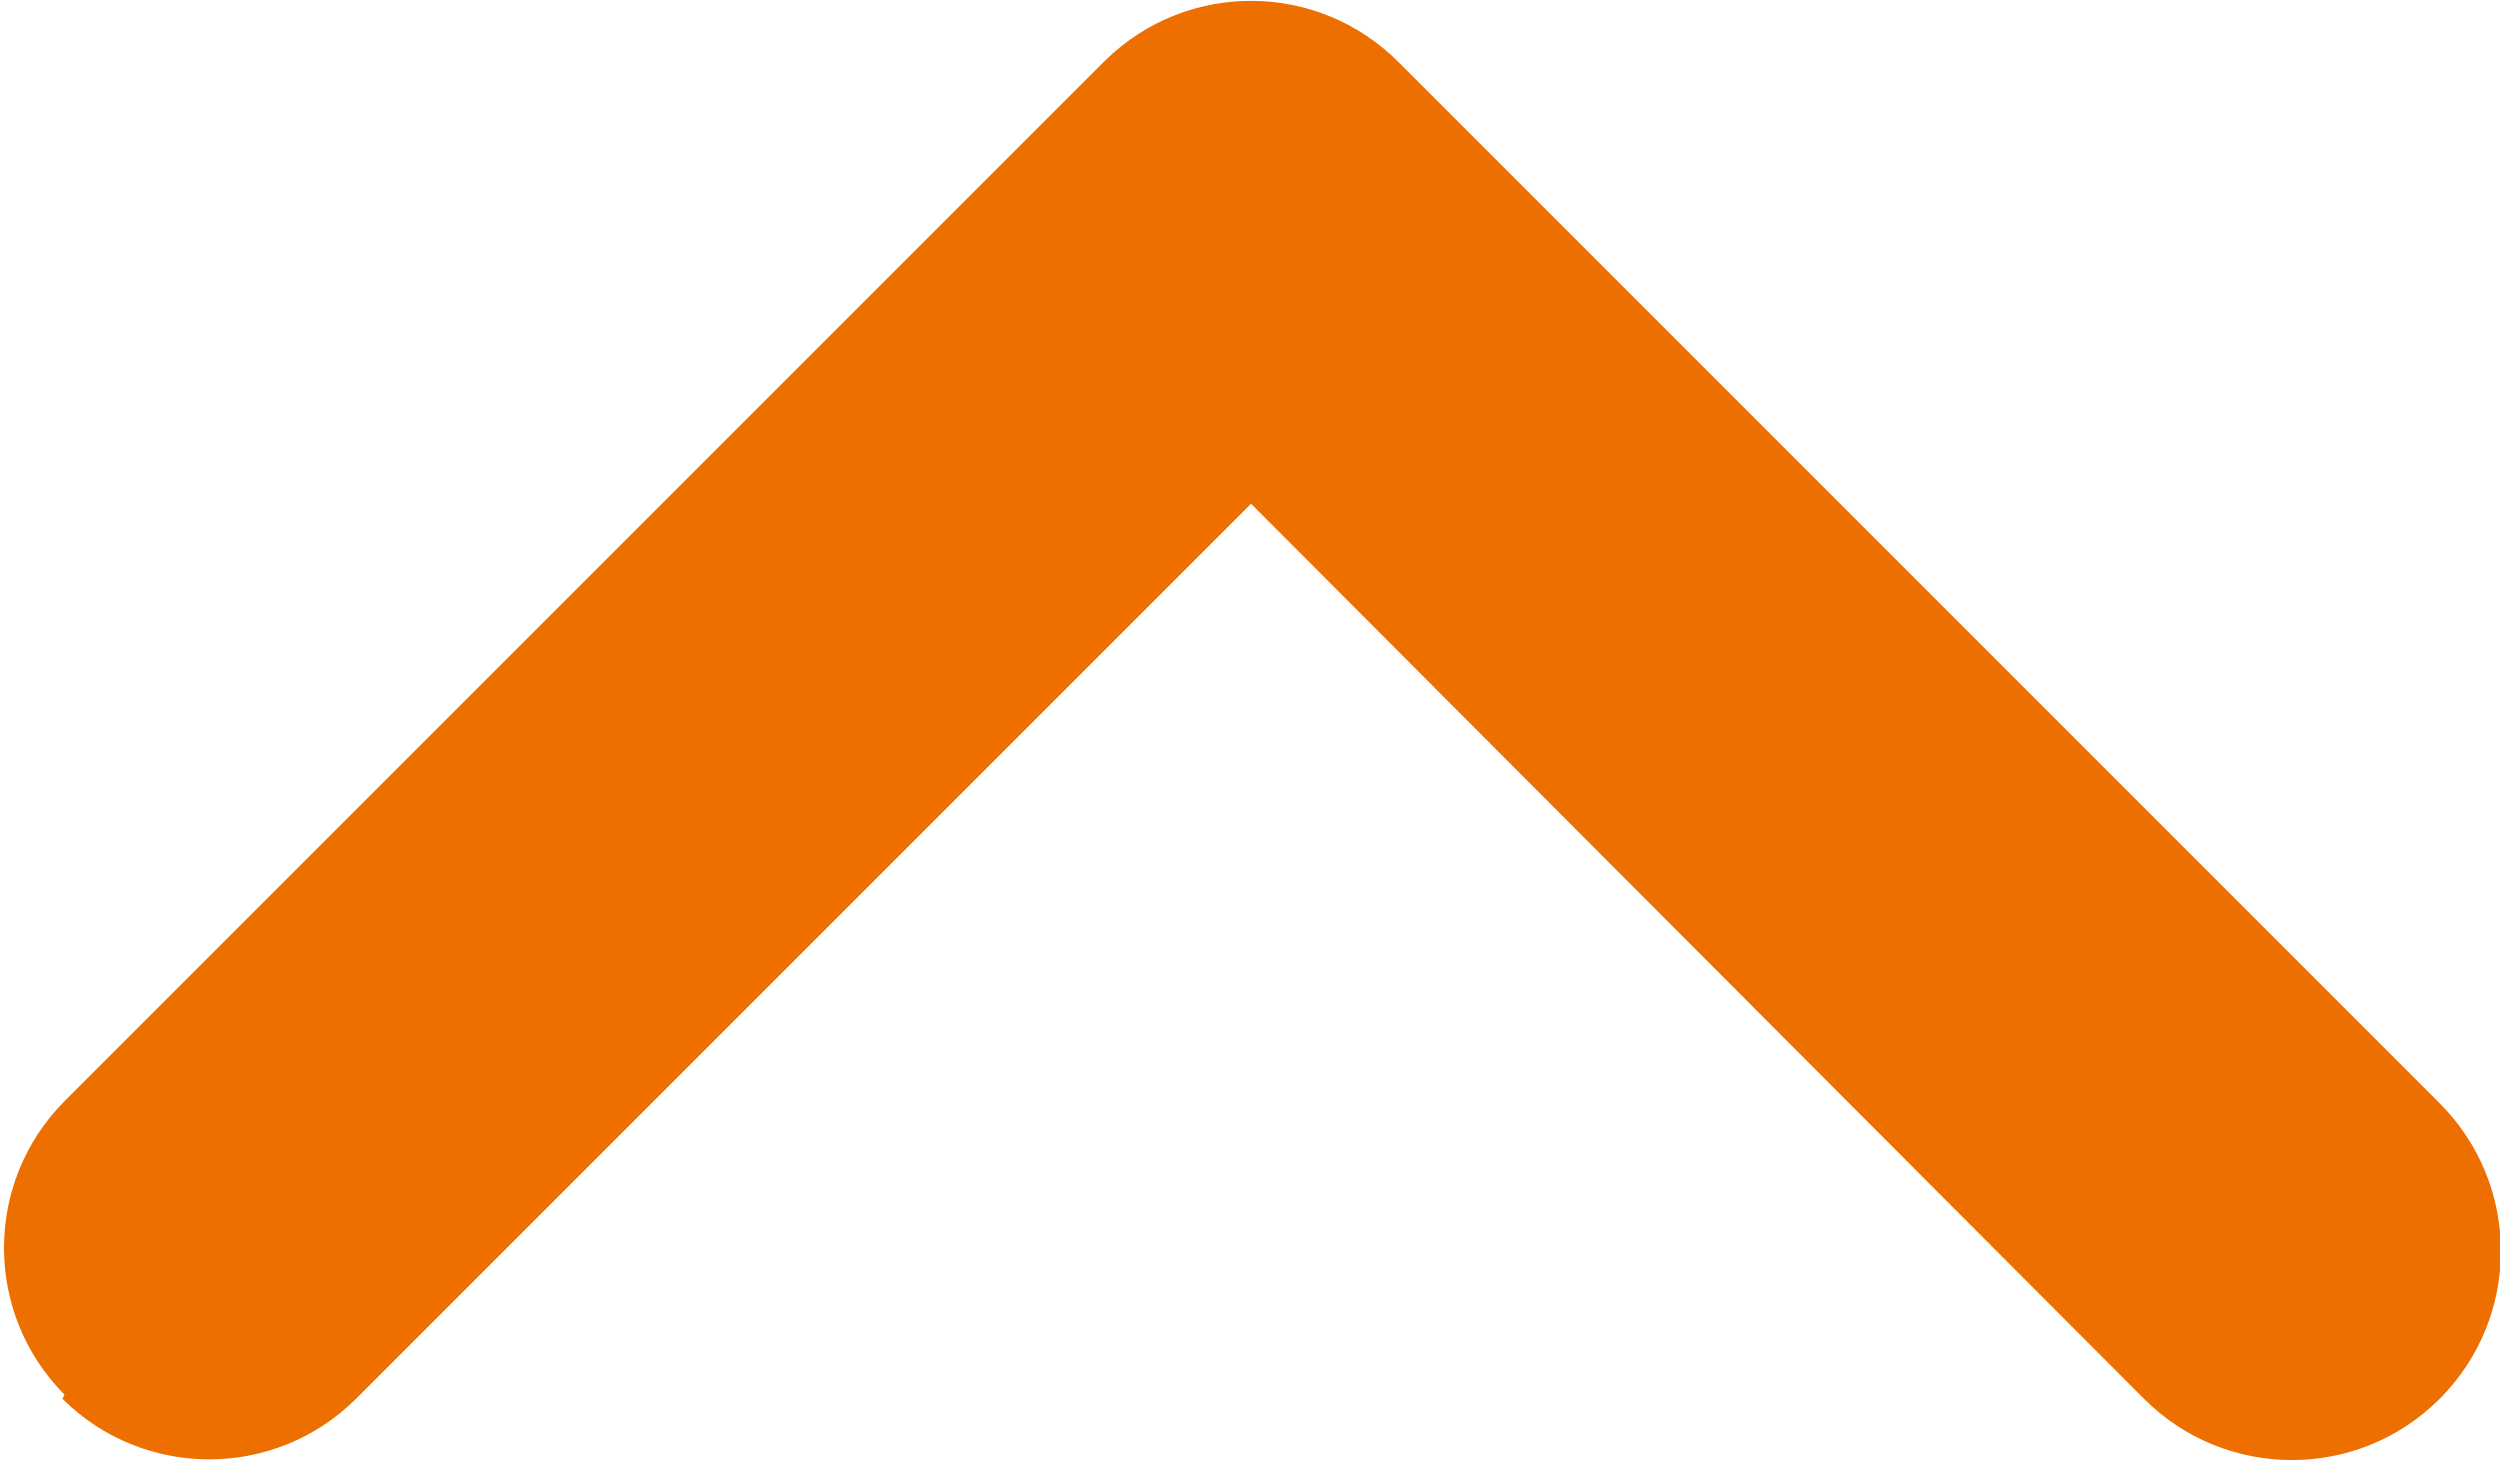
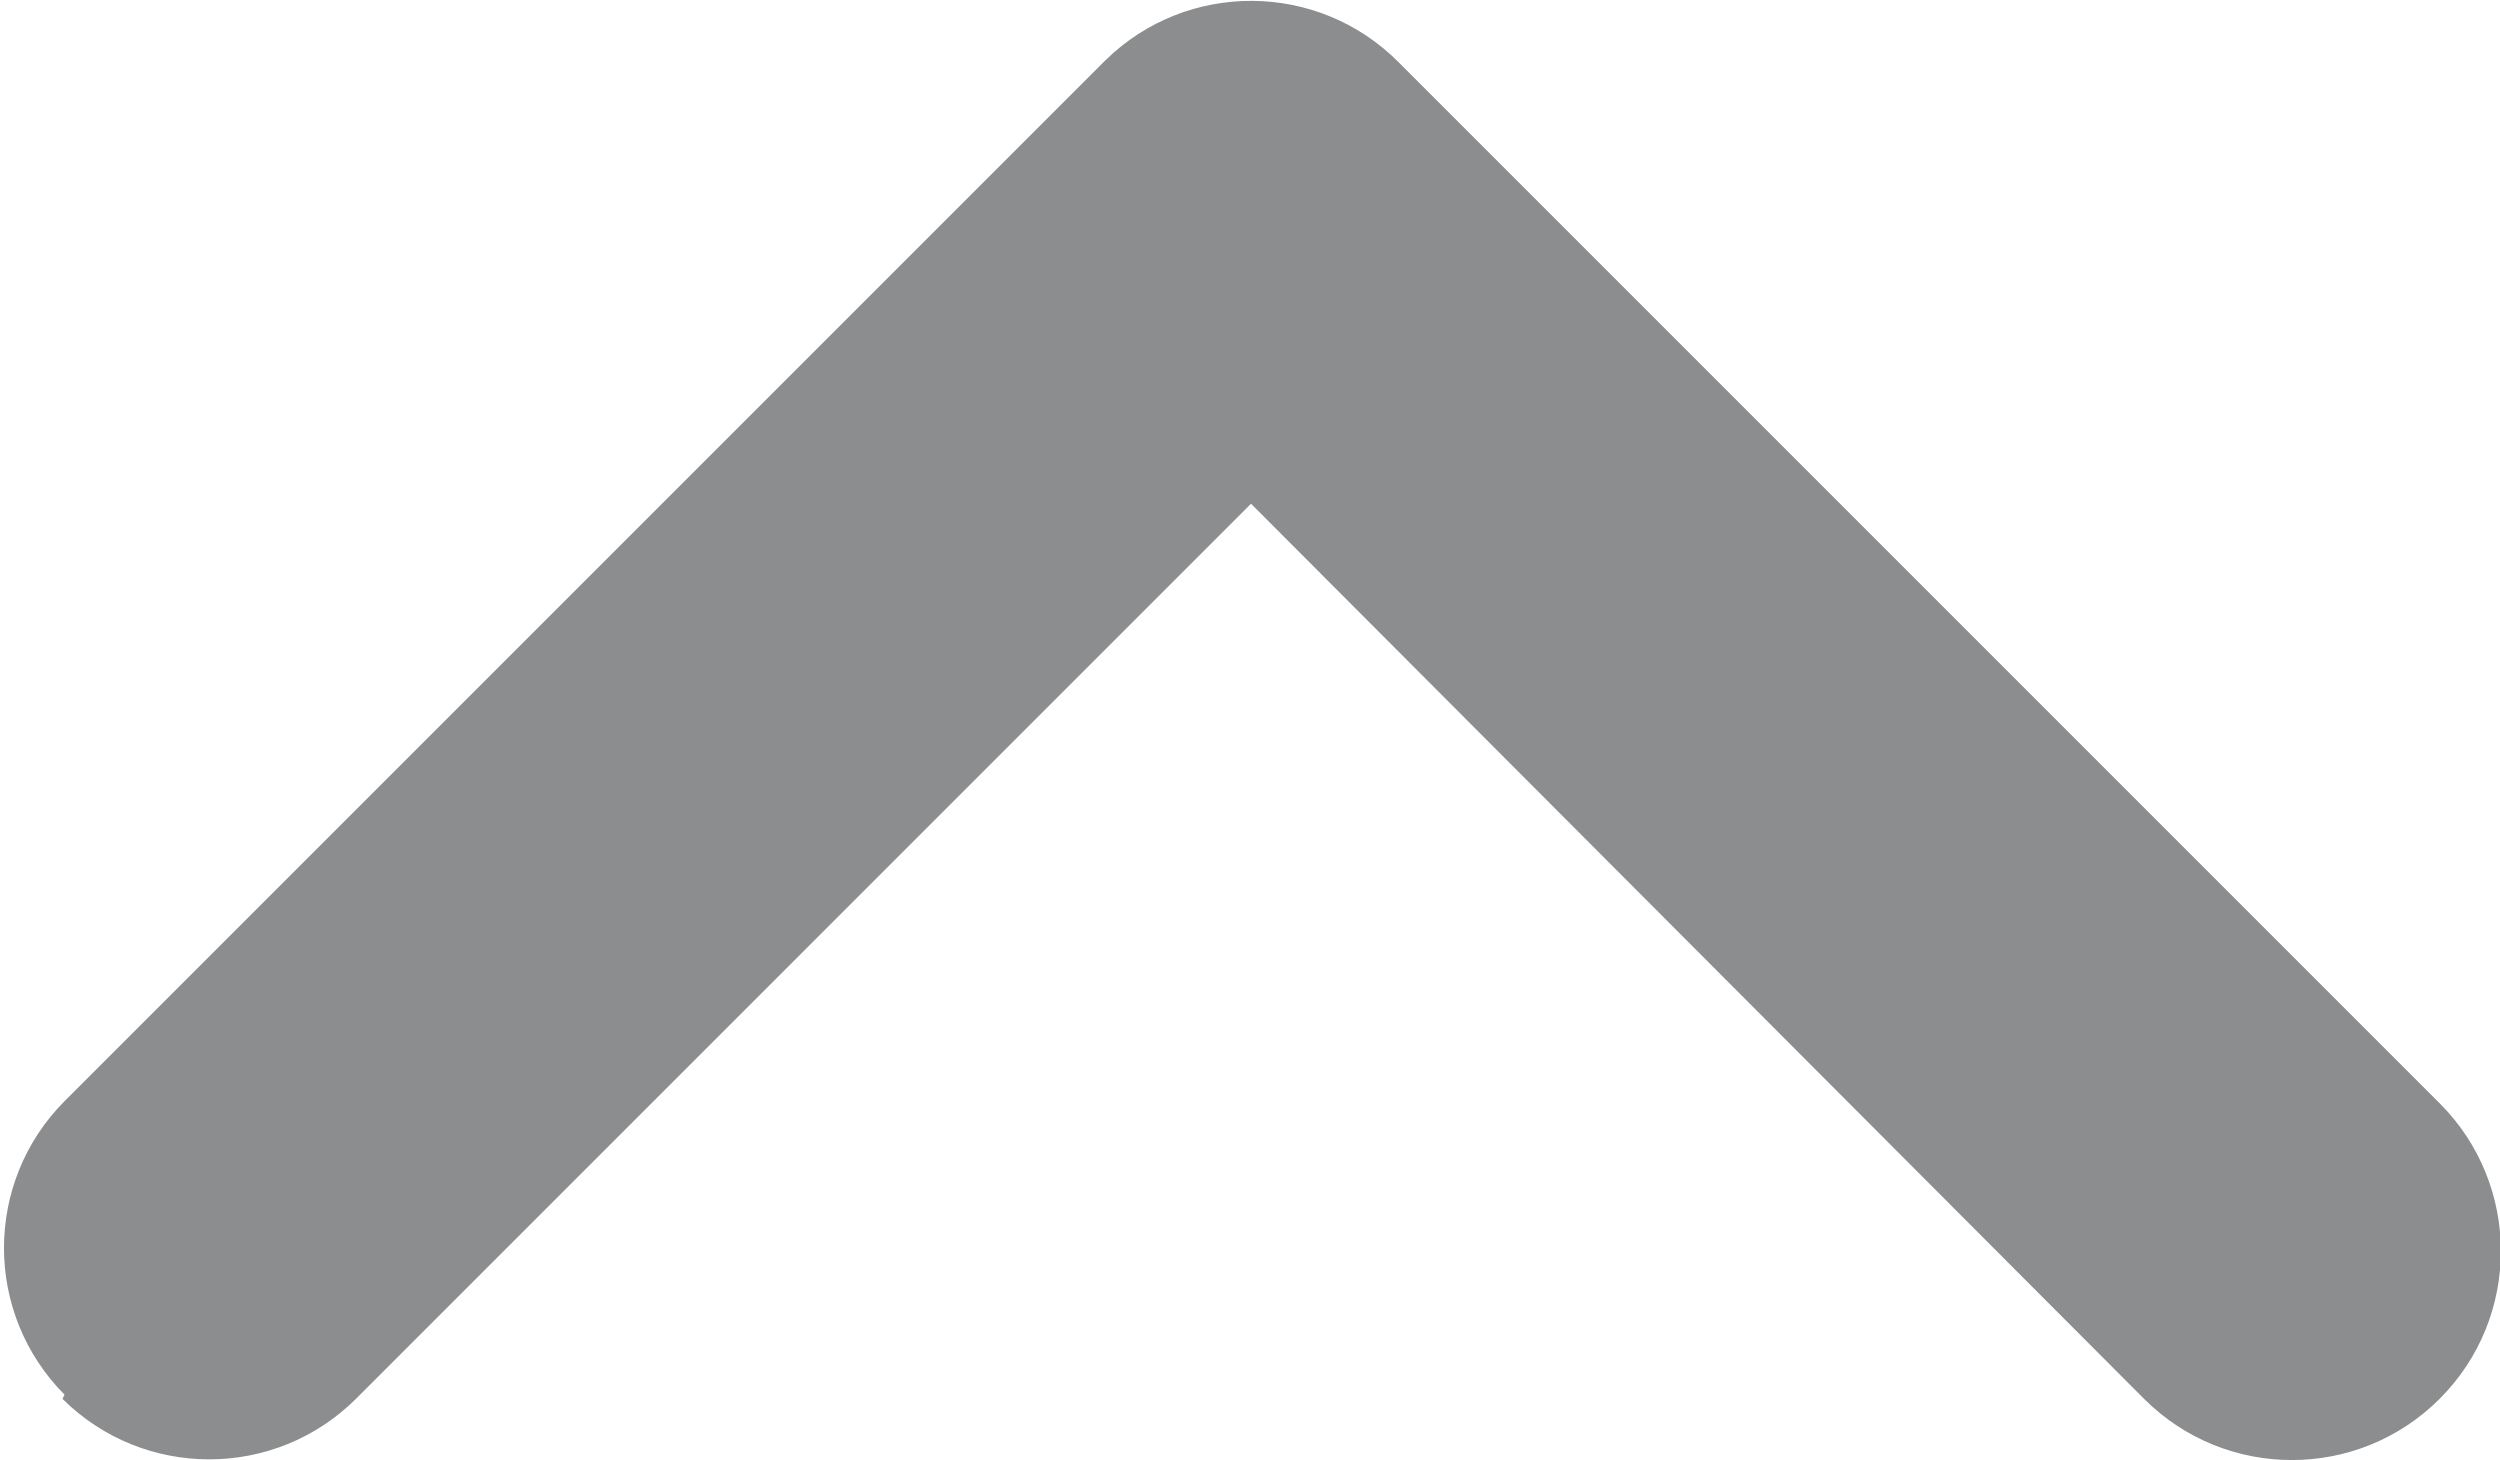
<svg xmlns="http://www.w3.org/2000/svg" id="Слой_1" data-name="Слой 1" viewBox="0 0 12.01 7.01">
  <defs>
-     <style>.cls-1{fill:#ED6F00;fill-rule:evenodd;}</style>
+     <style>.cls-1{fill:#8b8d8e;fill-rule:evenodd;}</style>
  </defs>
  <path class="cls-1" d="M.29,6.71a1,1,0,0,0,1.41,0h0L6,2.41l4.29,4.3a1,1,0,0,0,1.42-1.42l-5-5A1,1,0,0,0,5.3.28h0l-5,5a1,1,0,0,0,0,1.41Z" transform="translate(0.01 0.01)" />
</svg>
